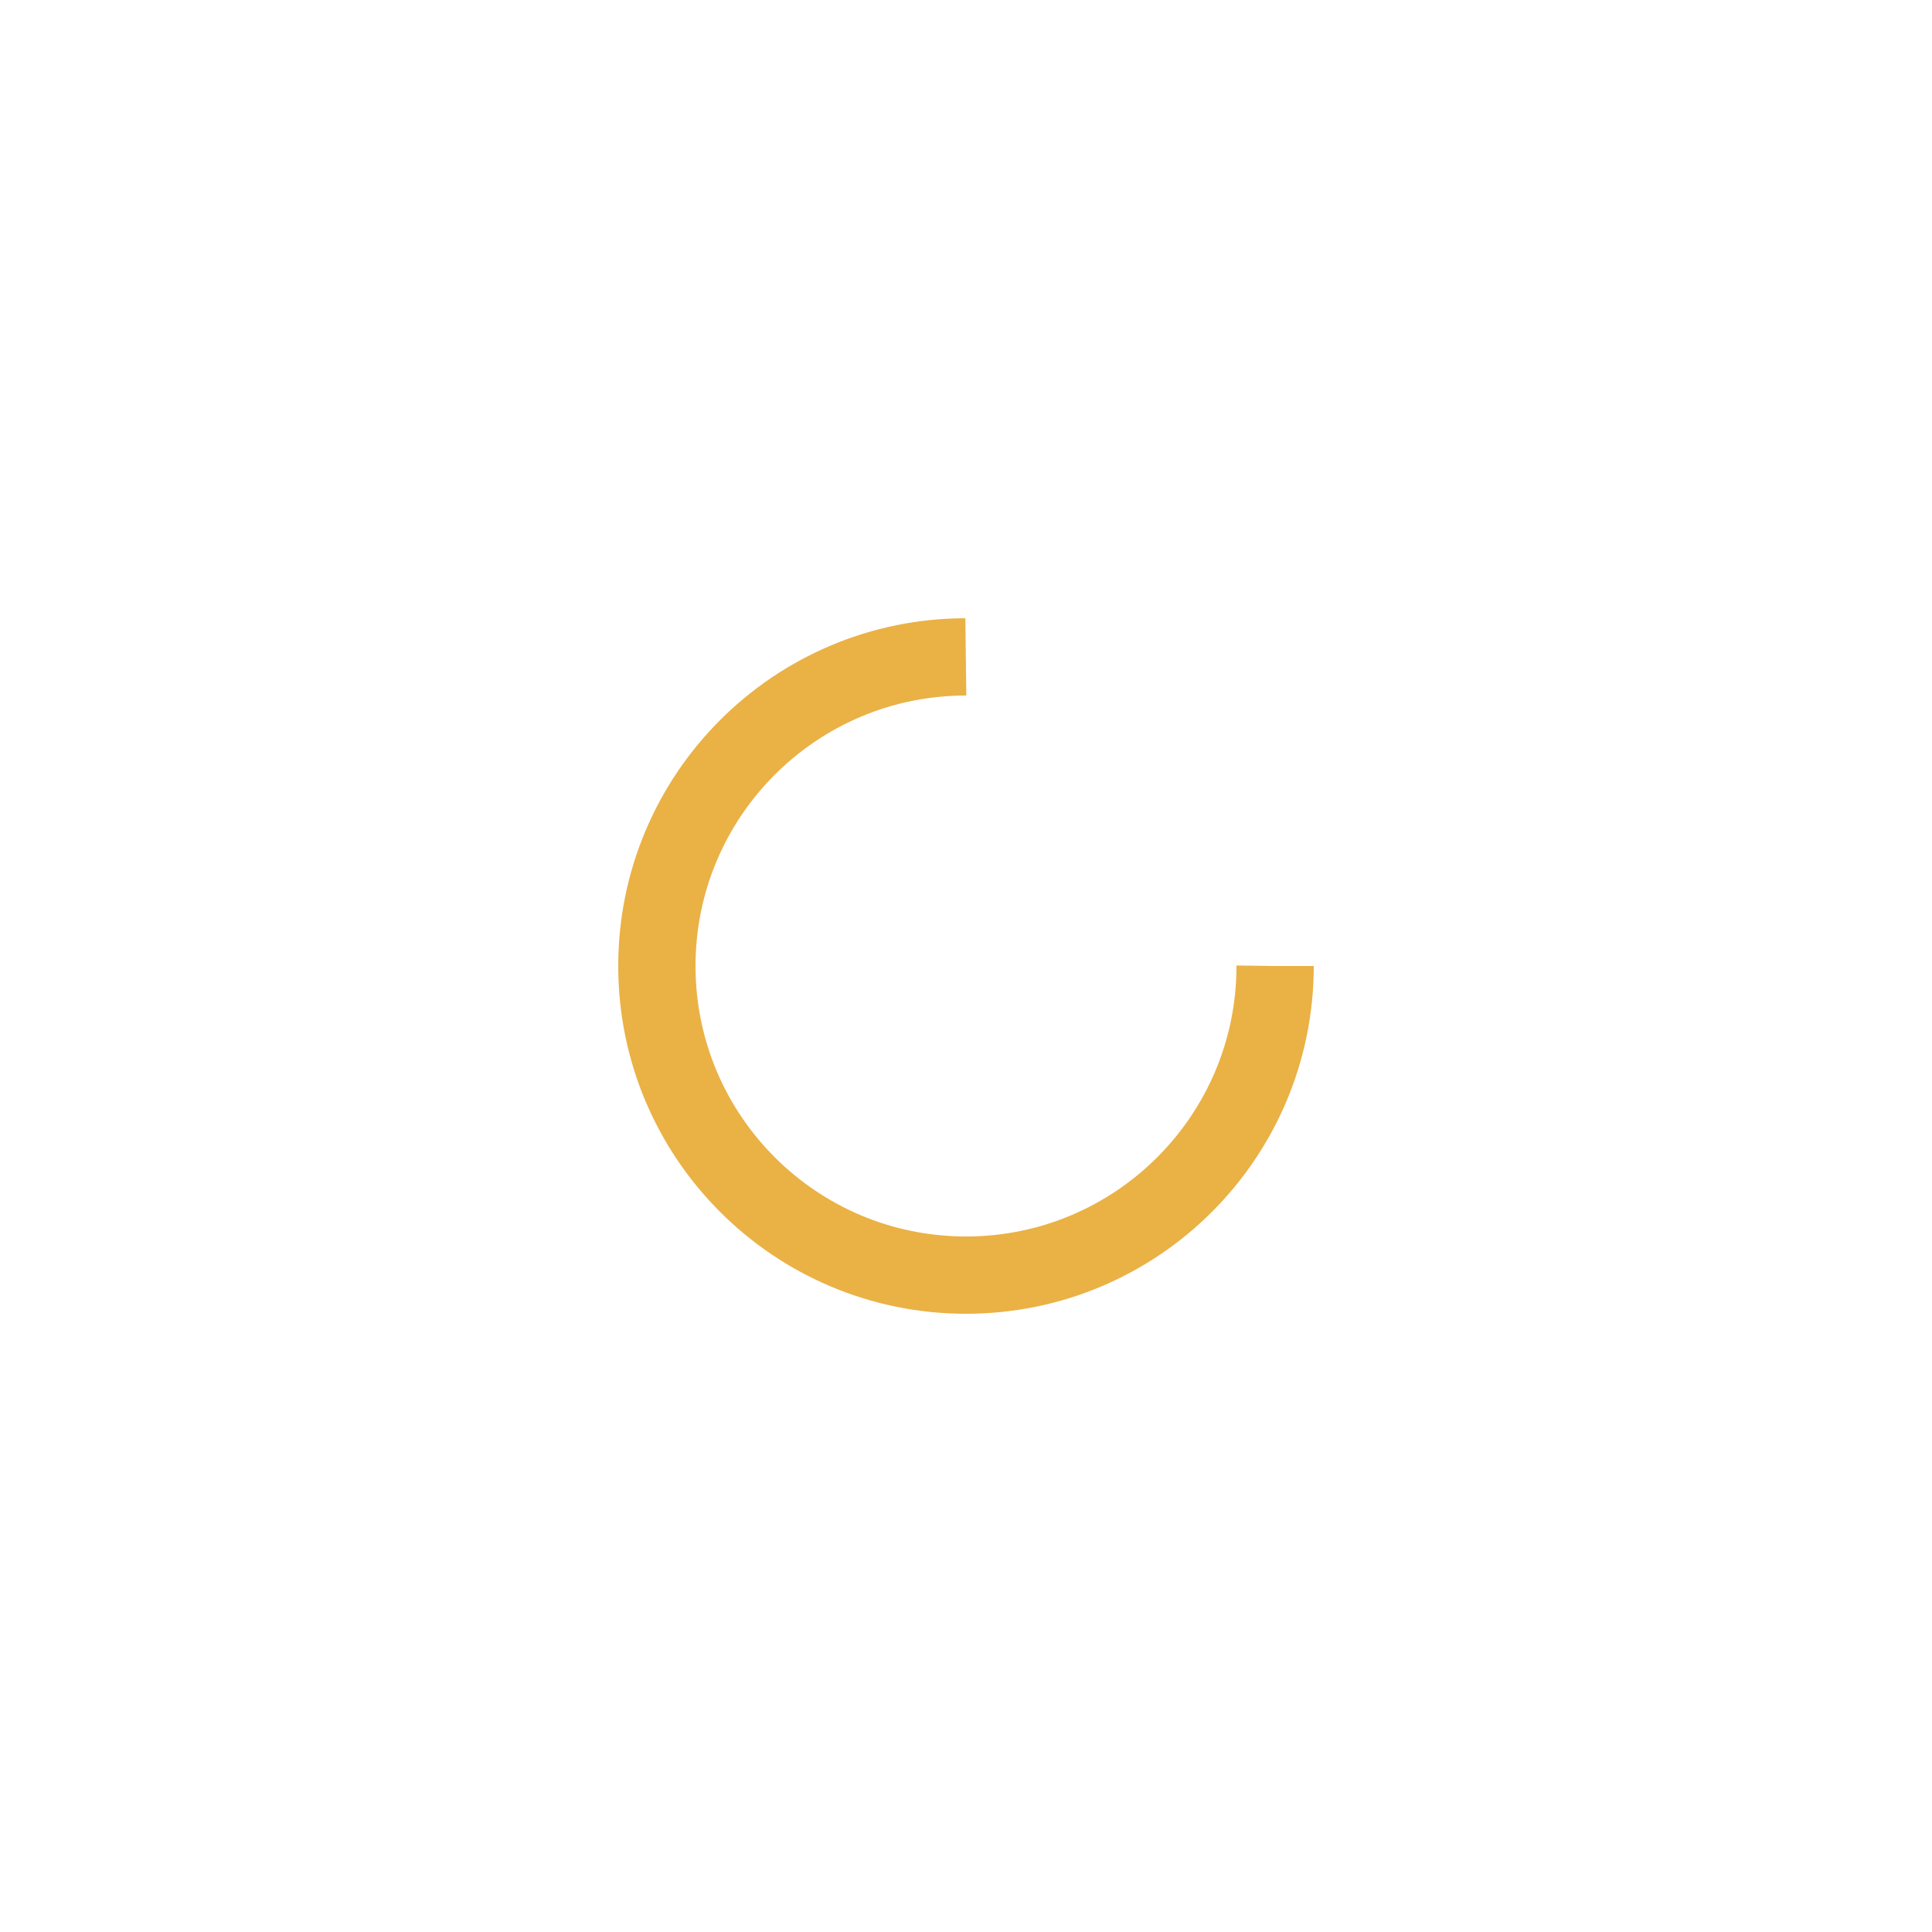
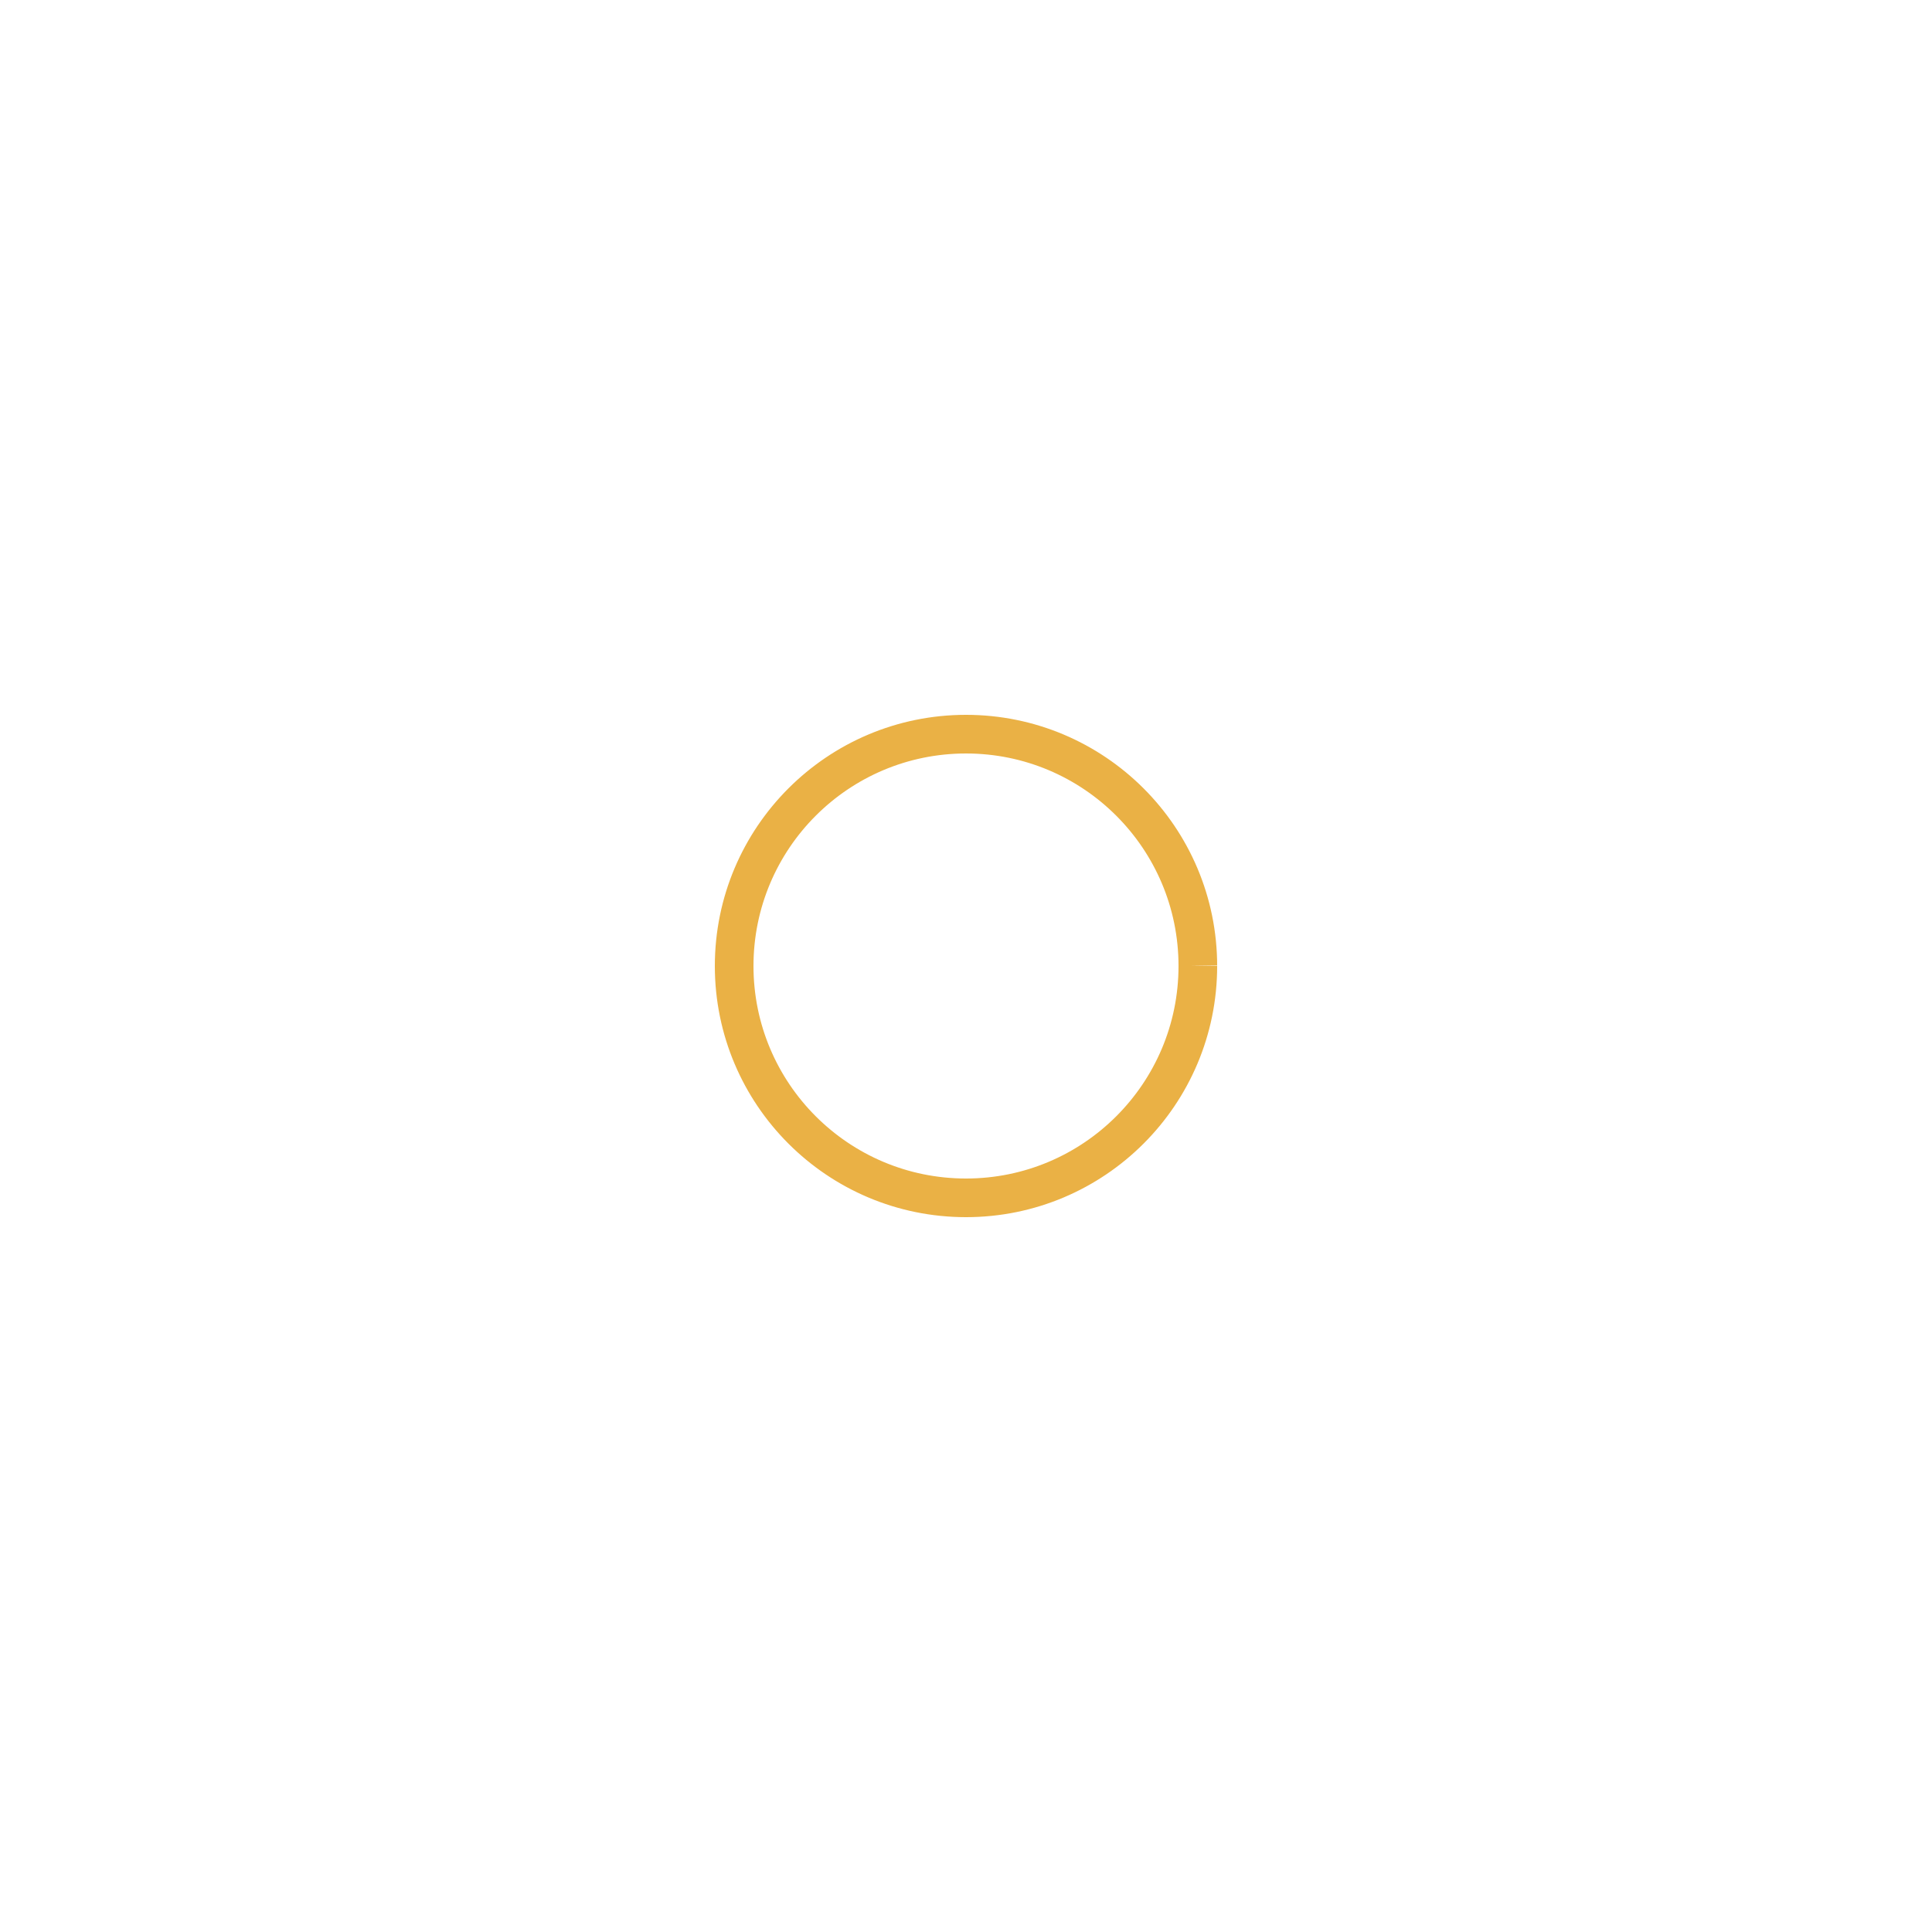
<svg xmlns="http://www.w3.org/2000/svg" style="margin: auto; background: none; display: block; shape-rendering: auto;" width="200px" height="200px" viewBox="0 0 100 100" preserveAspectRatio="xMidYMid">
-   <circle cx="50" cy="50" fill="none" stroke="#eab145" stroke-width="4" r="16" stroke-dasharray="75.398 27.133">
+   <circle cx="50" cy="50" fill="none" stroke="#eab145" stroke-width="2" r="12" stroke-dasharray="75.398 27.133">
    <animateTransform attributeName="transform" type="rotate" repeatCount="indefinite" dur="1s" values="0 50 50;360 50 50" keyTimes="0;1" />
  </circle>
</svg>
